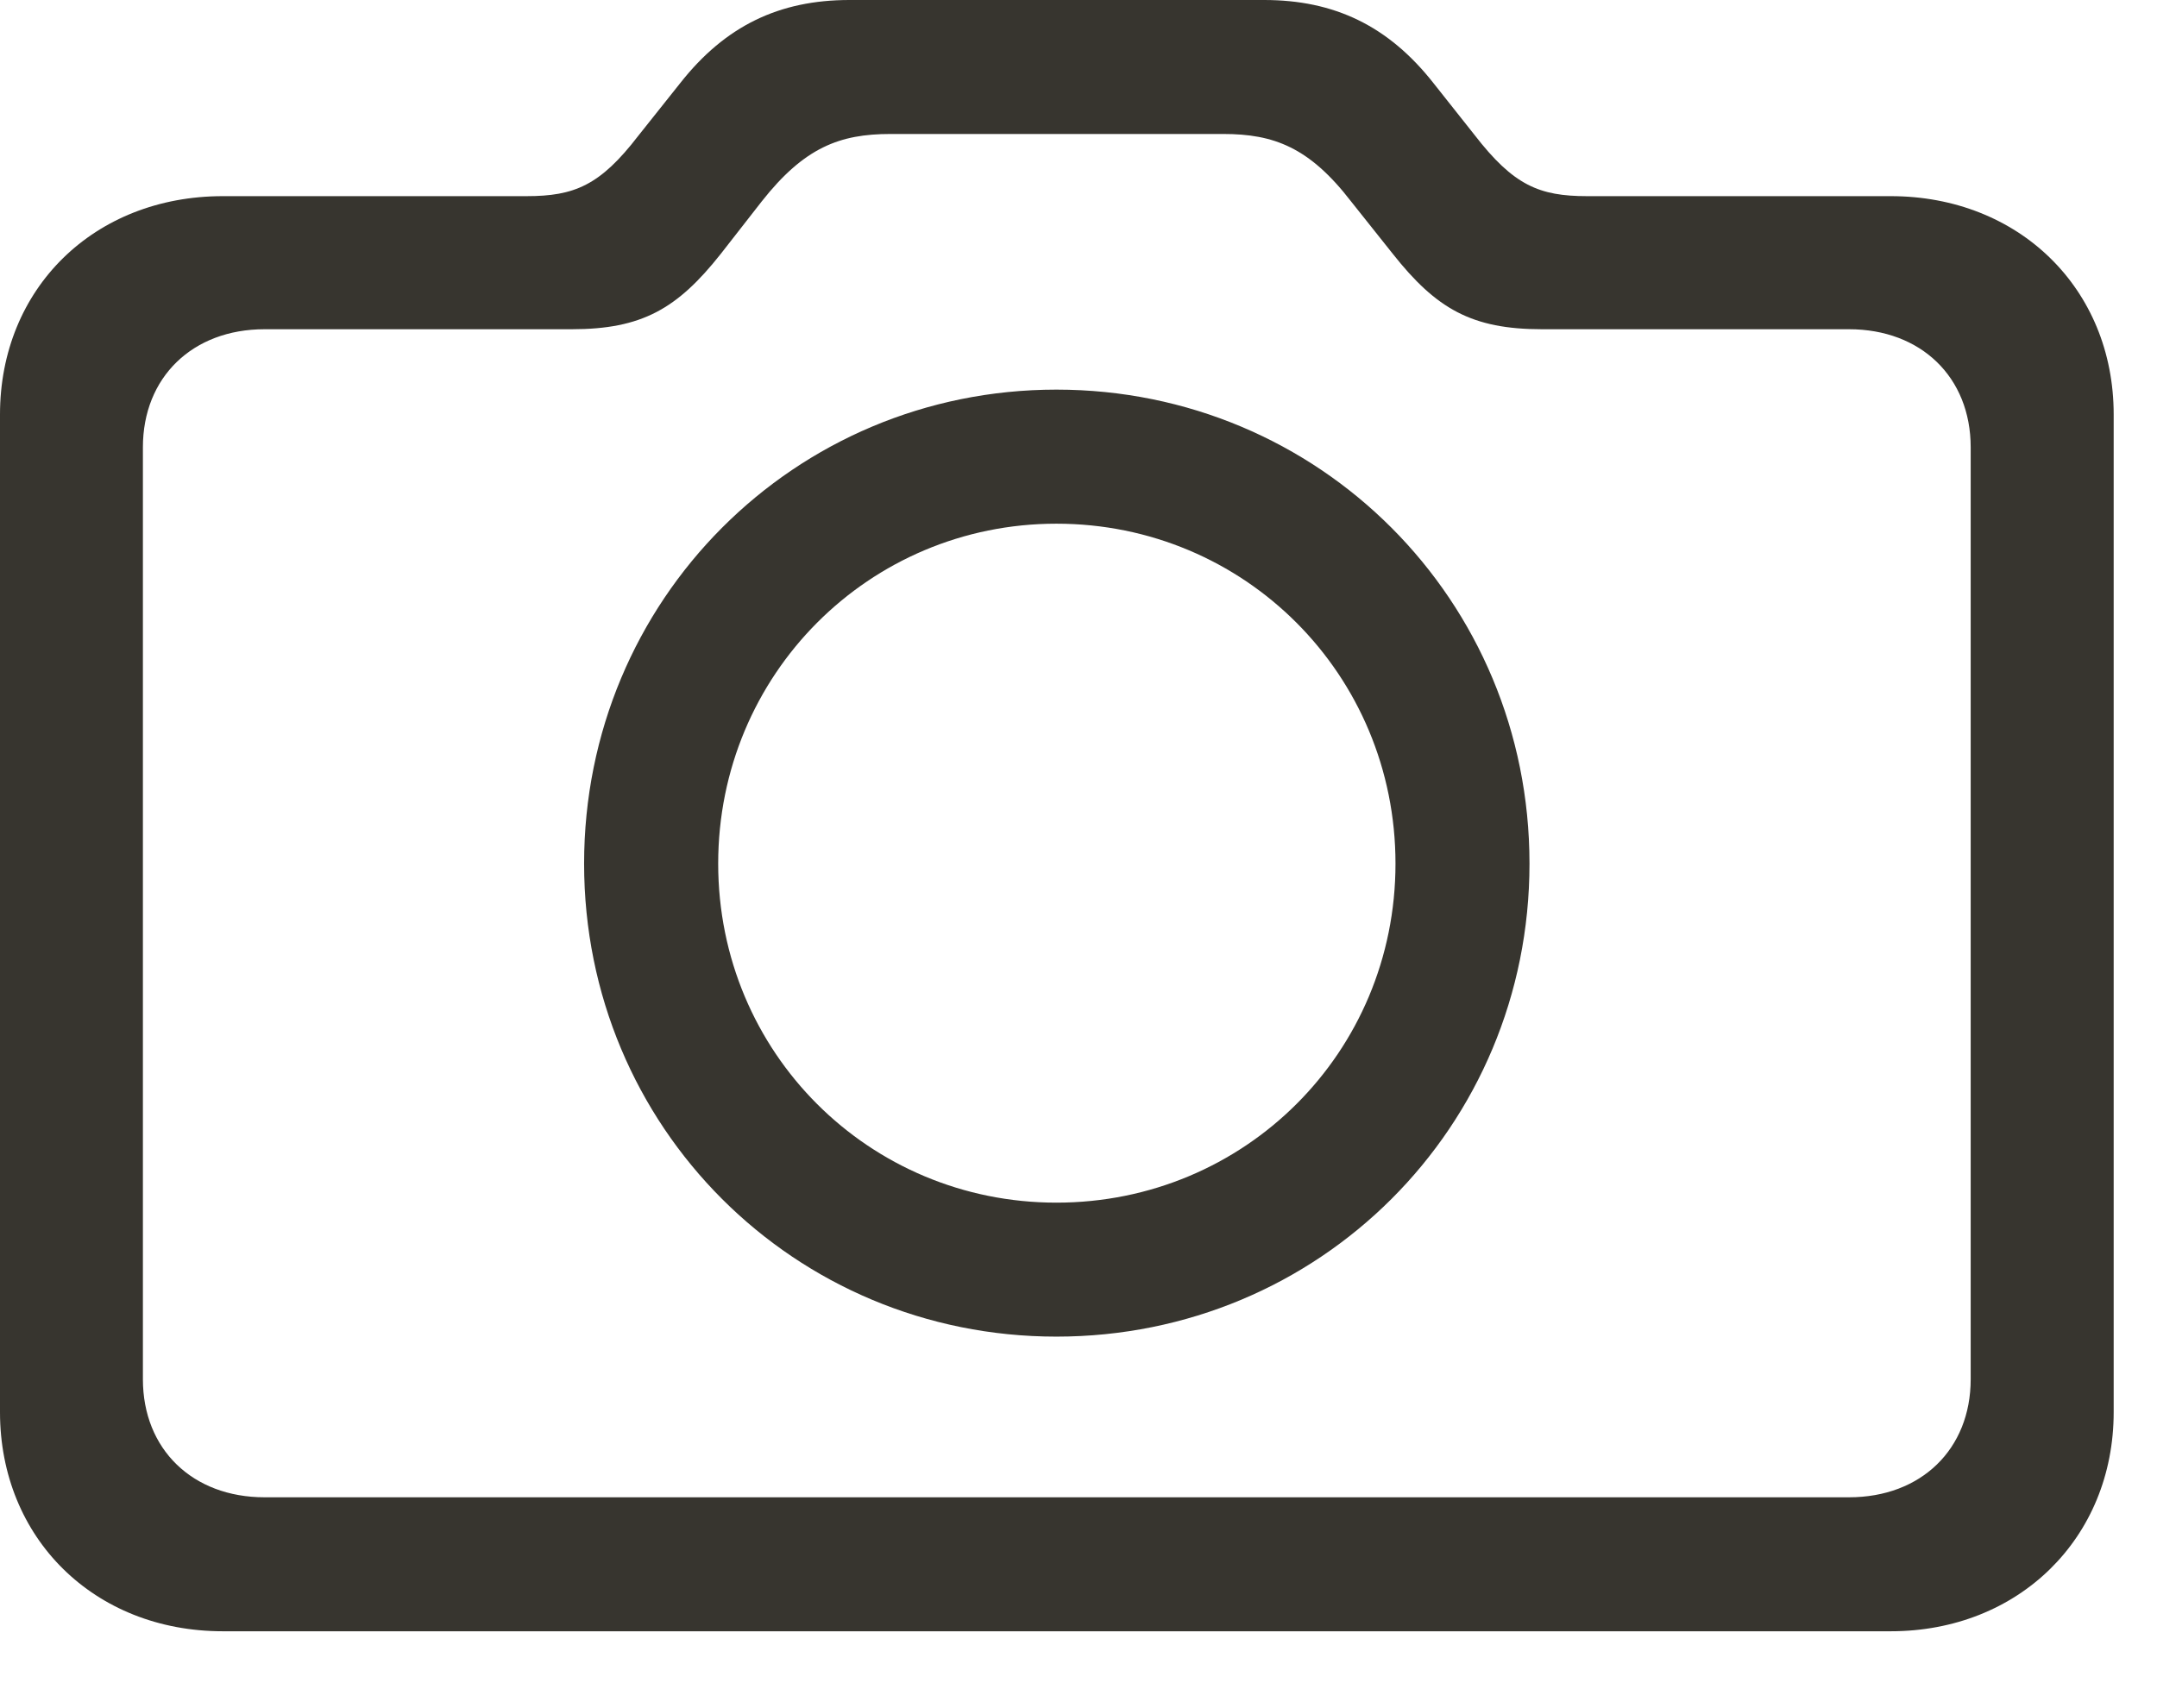
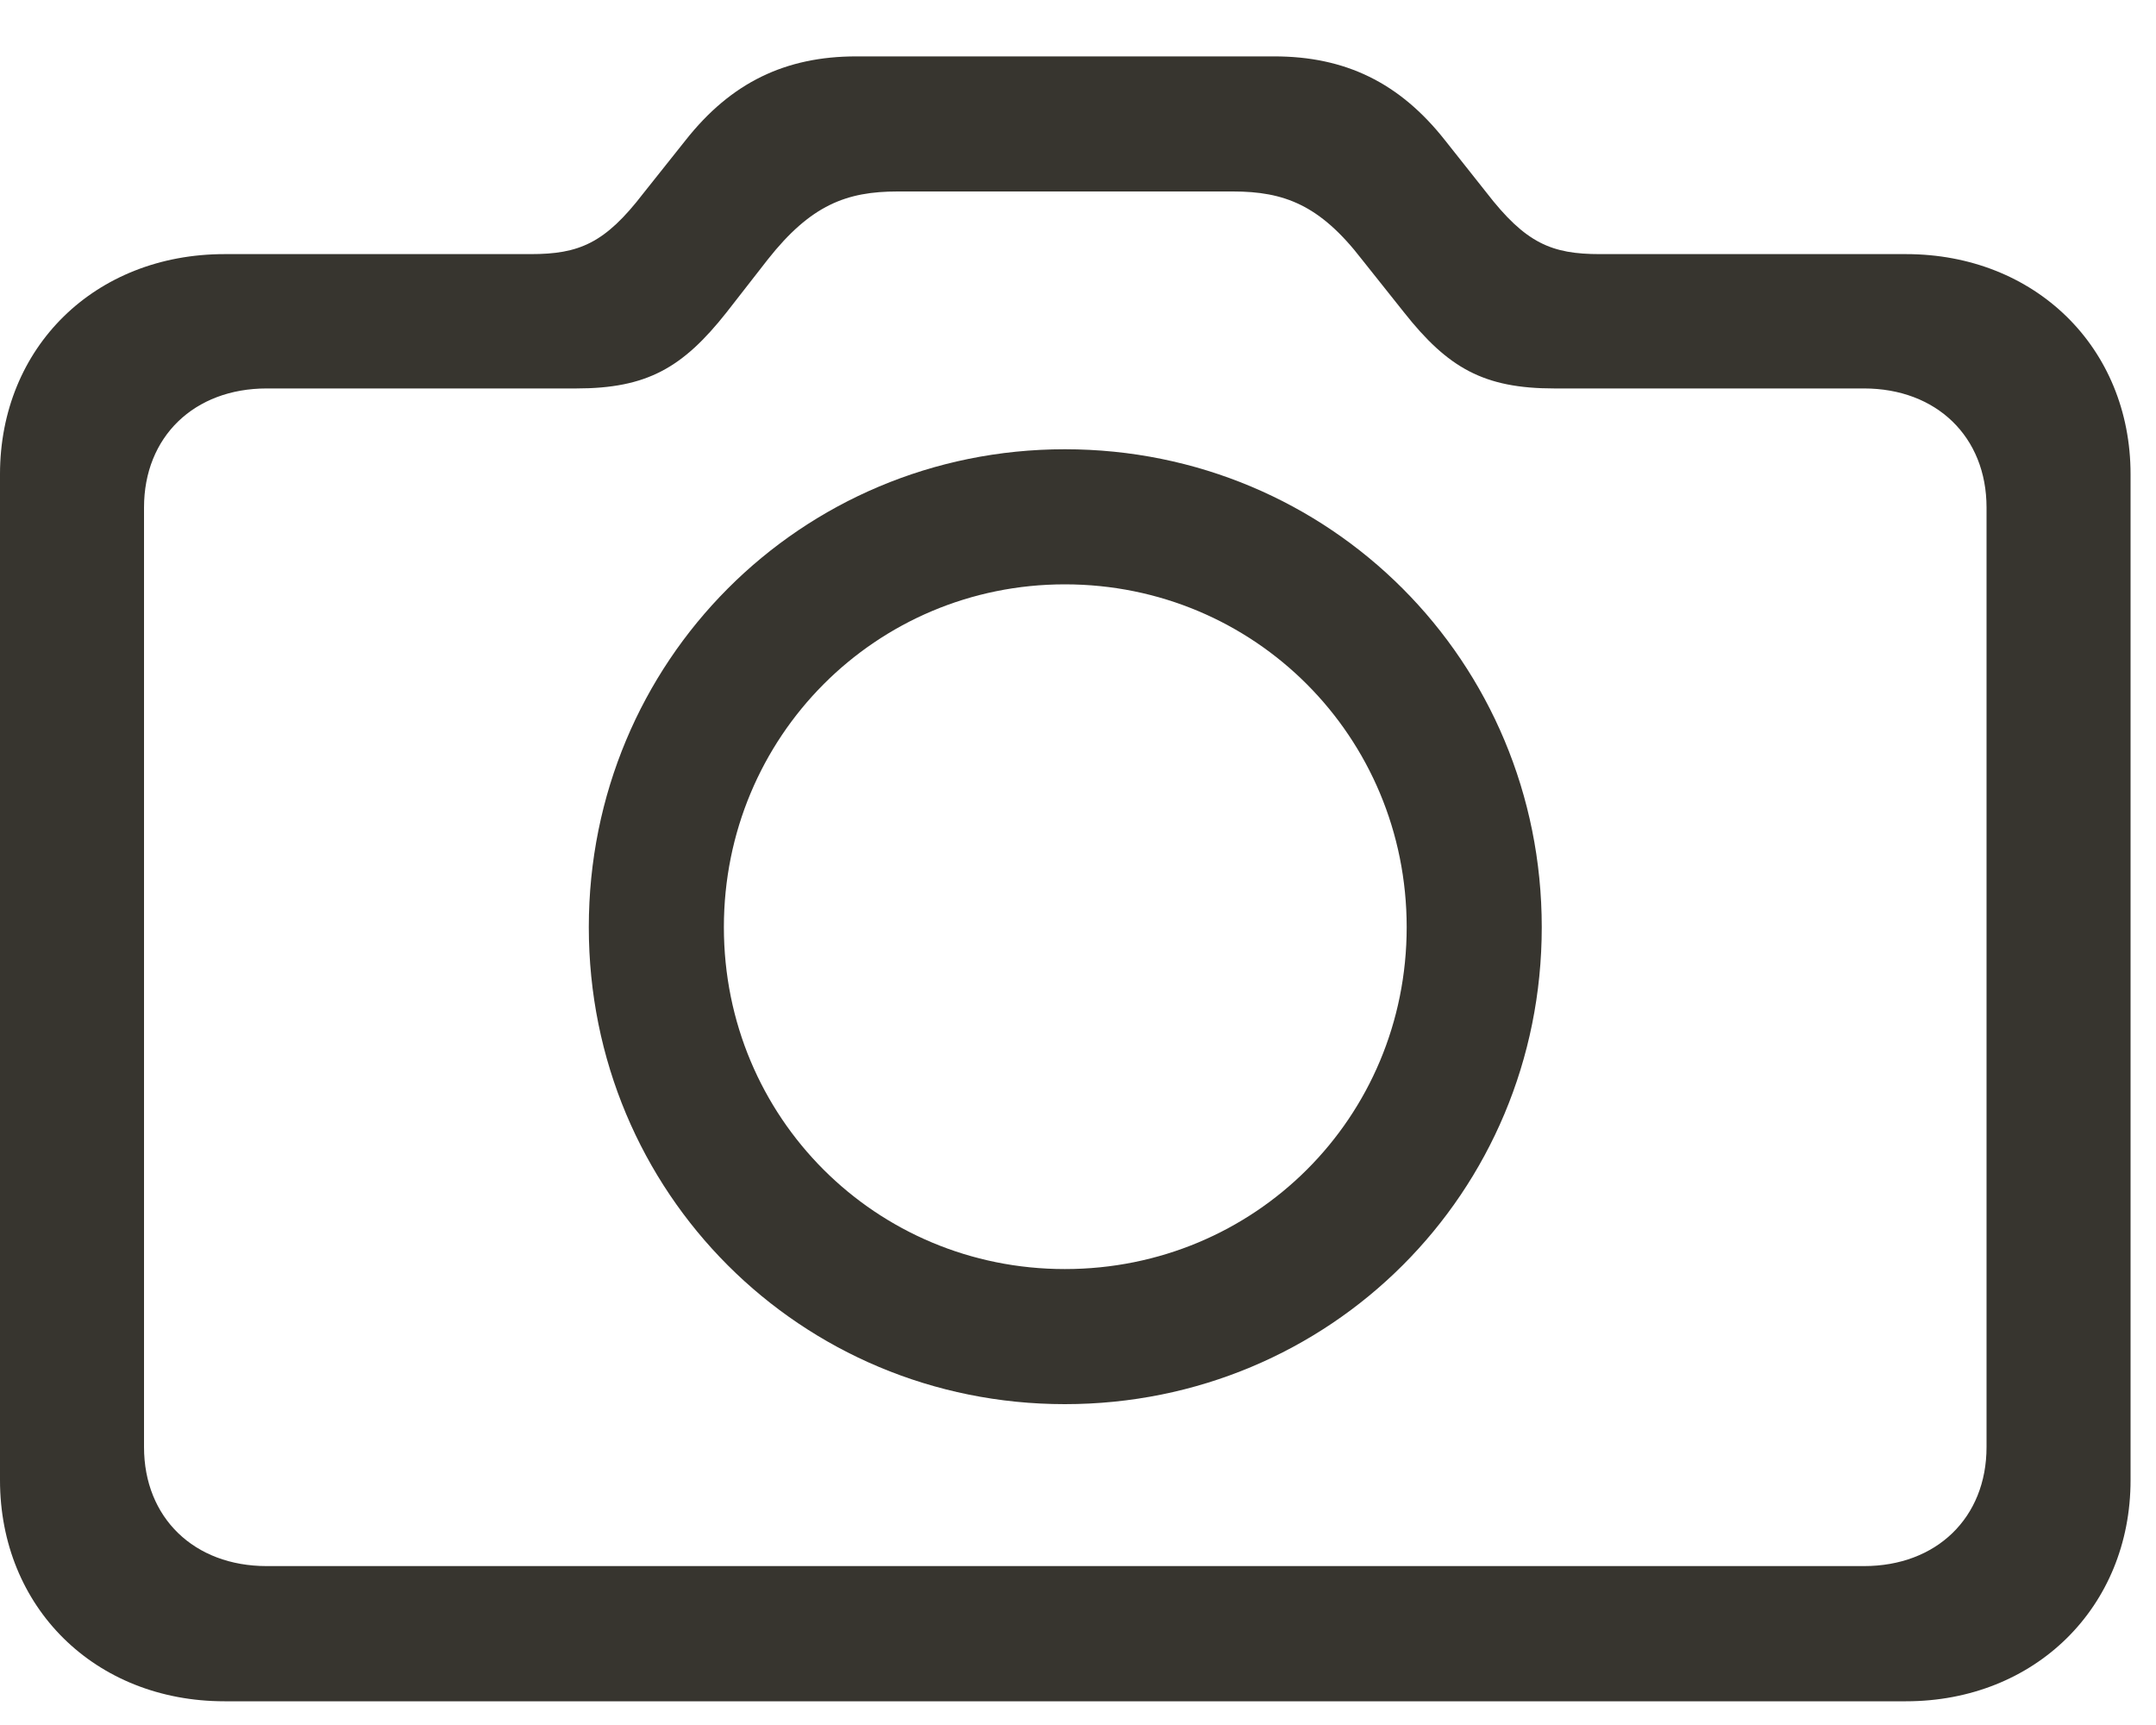
- <svg xmlns="http://www.w3.org/2000/svg" width="24px" height="19px" viewBox="0 0 24 19" version="1.1">
+ <svg xmlns="http://www.w3.org/2000/svg" width="20px" height="16px" viewBox="0 0 20 16" version="1.1">
  <g id="Page-1" stroke="none" stroke-width="1" fill="none" fill-rule="evenodd">
-     <g id="Notion-12-Copy-6" transform="translate(-21, -301)" fill="#37352F" fill-rule="nonzero">
-       <g id="Nav-Bar" transform="translate(21, 298)">
-         <path d="M7.566,3.928 C8.07,3.286 8.672,3 9.452,3 L14.065,3 C14.845,3 15.448,3.286 15.952,3.928 L16.406,4.501 C16.841,5.064 17.127,5.183 17.66,5.183 L21.038,5.183 C22.461,5.183 23.518,6.21 23.518,7.613 L23.518,18.715 C23.518,20.117 22.461,21.154 21.038,21.154 L2.479,21.154 C1.047,21.154 -3.80140364e-13,20.117 -3.80140364e-13,18.715 L-3.80140364e-13,7.613 C-3.80140364e-13,6.21 1.047,5.183 2.479,5.183 L5.857,5.183 C6.391,5.183 6.677,5.064 7.102,4.511 L7.566,3.928 Z M15.033,5.242 C14.569,4.64 14.174,4.491 13.611,4.491 L9.907,4.491 C9.344,4.491 8.949,4.64 8.475,5.242 L8.02,5.825 C7.536,6.437 7.141,6.664 6.361,6.664 L2.943,6.664 C2.143,6.664 1.59,7.198 1.59,7.978 L1.59,18.349 C1.59,19.129 2.143,19.663 2.943,19.663 L20.574,19.663 C21.374,19.663 21.927,19.129 21.927,18.349 L21.927,7.978 C21.927,7.198 21.374,6.664 20.574,6.664 L17.157,6.664 C16.376,6.664 15.981,6.437 15.497,5.825 L15.033,5.242 Z M11.754,7.336 C14.678,7.336 17.018,9.677 17.018,12.611 C17.018,15.544 14.678,17.875 11.754,17.875 C8.84,17.875 6.499,15.544 6.499,12.611 C6.499,9.677 8.84,7.336 11.754,7.336 Z M11.754,8.828 C9.67,8.828 7.991,10.507 7.991,12.611 C7.991,14.714 9.67,16.384 11.754,16.384 C13.848,16.384 15.527,14.714 15.527,12.611 C15.527,10.507 13.848,8.828 11.754,8.828 Z" id="camera" />
+     <g id="Add-Cover-Image-Copy" transform="translate(-21, -297)" fill="#37352F" fill-rule="nonzero">
+       <g id="Nav-Bar" transform="translate(21, 295)">
+         <path d="M6.358,3.303 C6.782,2.764 7.288,2.523 7.944,2.523 L11.82,2.523 C12.476,2.523 12.982,2.764 13.406,3.303 L13.788,3.785 C14.153,4.258 14.394,4.357 14.842,4.357 L17.681,4.357 C18.876,4.357 19.764,5.221 19.764,6.399 L19.764,15.729 C19.764,16.908 18.876,17.78 17.681,17.78 L2.083,17.78 C0.88,17.78 0,16.908 0,15.729 L0,6.399 C0,5.221 0.88,4.357 2.083,4.357 L4.922,4.357 C5.371,4.357 5.611,4.258 5.968,3.793 L6.358,3.303 Z M12.634,4.407 C12.244,3.901 11.912,3.776 11.438,3.776 L8.326,3.776 C7.853,3.776 7.521,3.901 7.122,4.407 L6.74,4.897 C6.333,5.412 6.001,5.603 5.346,5.603 L2.474,5.603 C1.801,5.603 1.336,6.051 1.336,6.707 L1.336,15.422 C1.336,16.078 1.801,16.526 2.474,16.526 L17.291,16.526 C17.963,16.526 18.428,16.078 18.428,15.422 L18.428,6.707 C18.428,6.051 17.963,5.603 17.291,5.603 L14.418,5.603 C13.763,5.603 13.431,5.412 13.024,4.897 L12.634,4.407 Z M9.878,6.167 C12.335,6.167 14.302,8.134 14.302,10.6 C14.302,13.065 12.335,15.024 9.878,15.024 C7.429,15.024 5.462,13.065 5.462,10.6 C5.462,8.134 7.429,6.167 9.878,6.167 Z M9.878,7.42 C8.126,7.42 6.715,8.832 6.715,10.6 C6.715,12.368 8.126,13.771 9.878,13.771 C11.638,13.771 13.049,12.368 13.049,10.6 C13.049,8.832 11.638,7.42 9.878,7.42 Z" id="Camera" />
      </g>
    </g>
  </g>
</svg>
